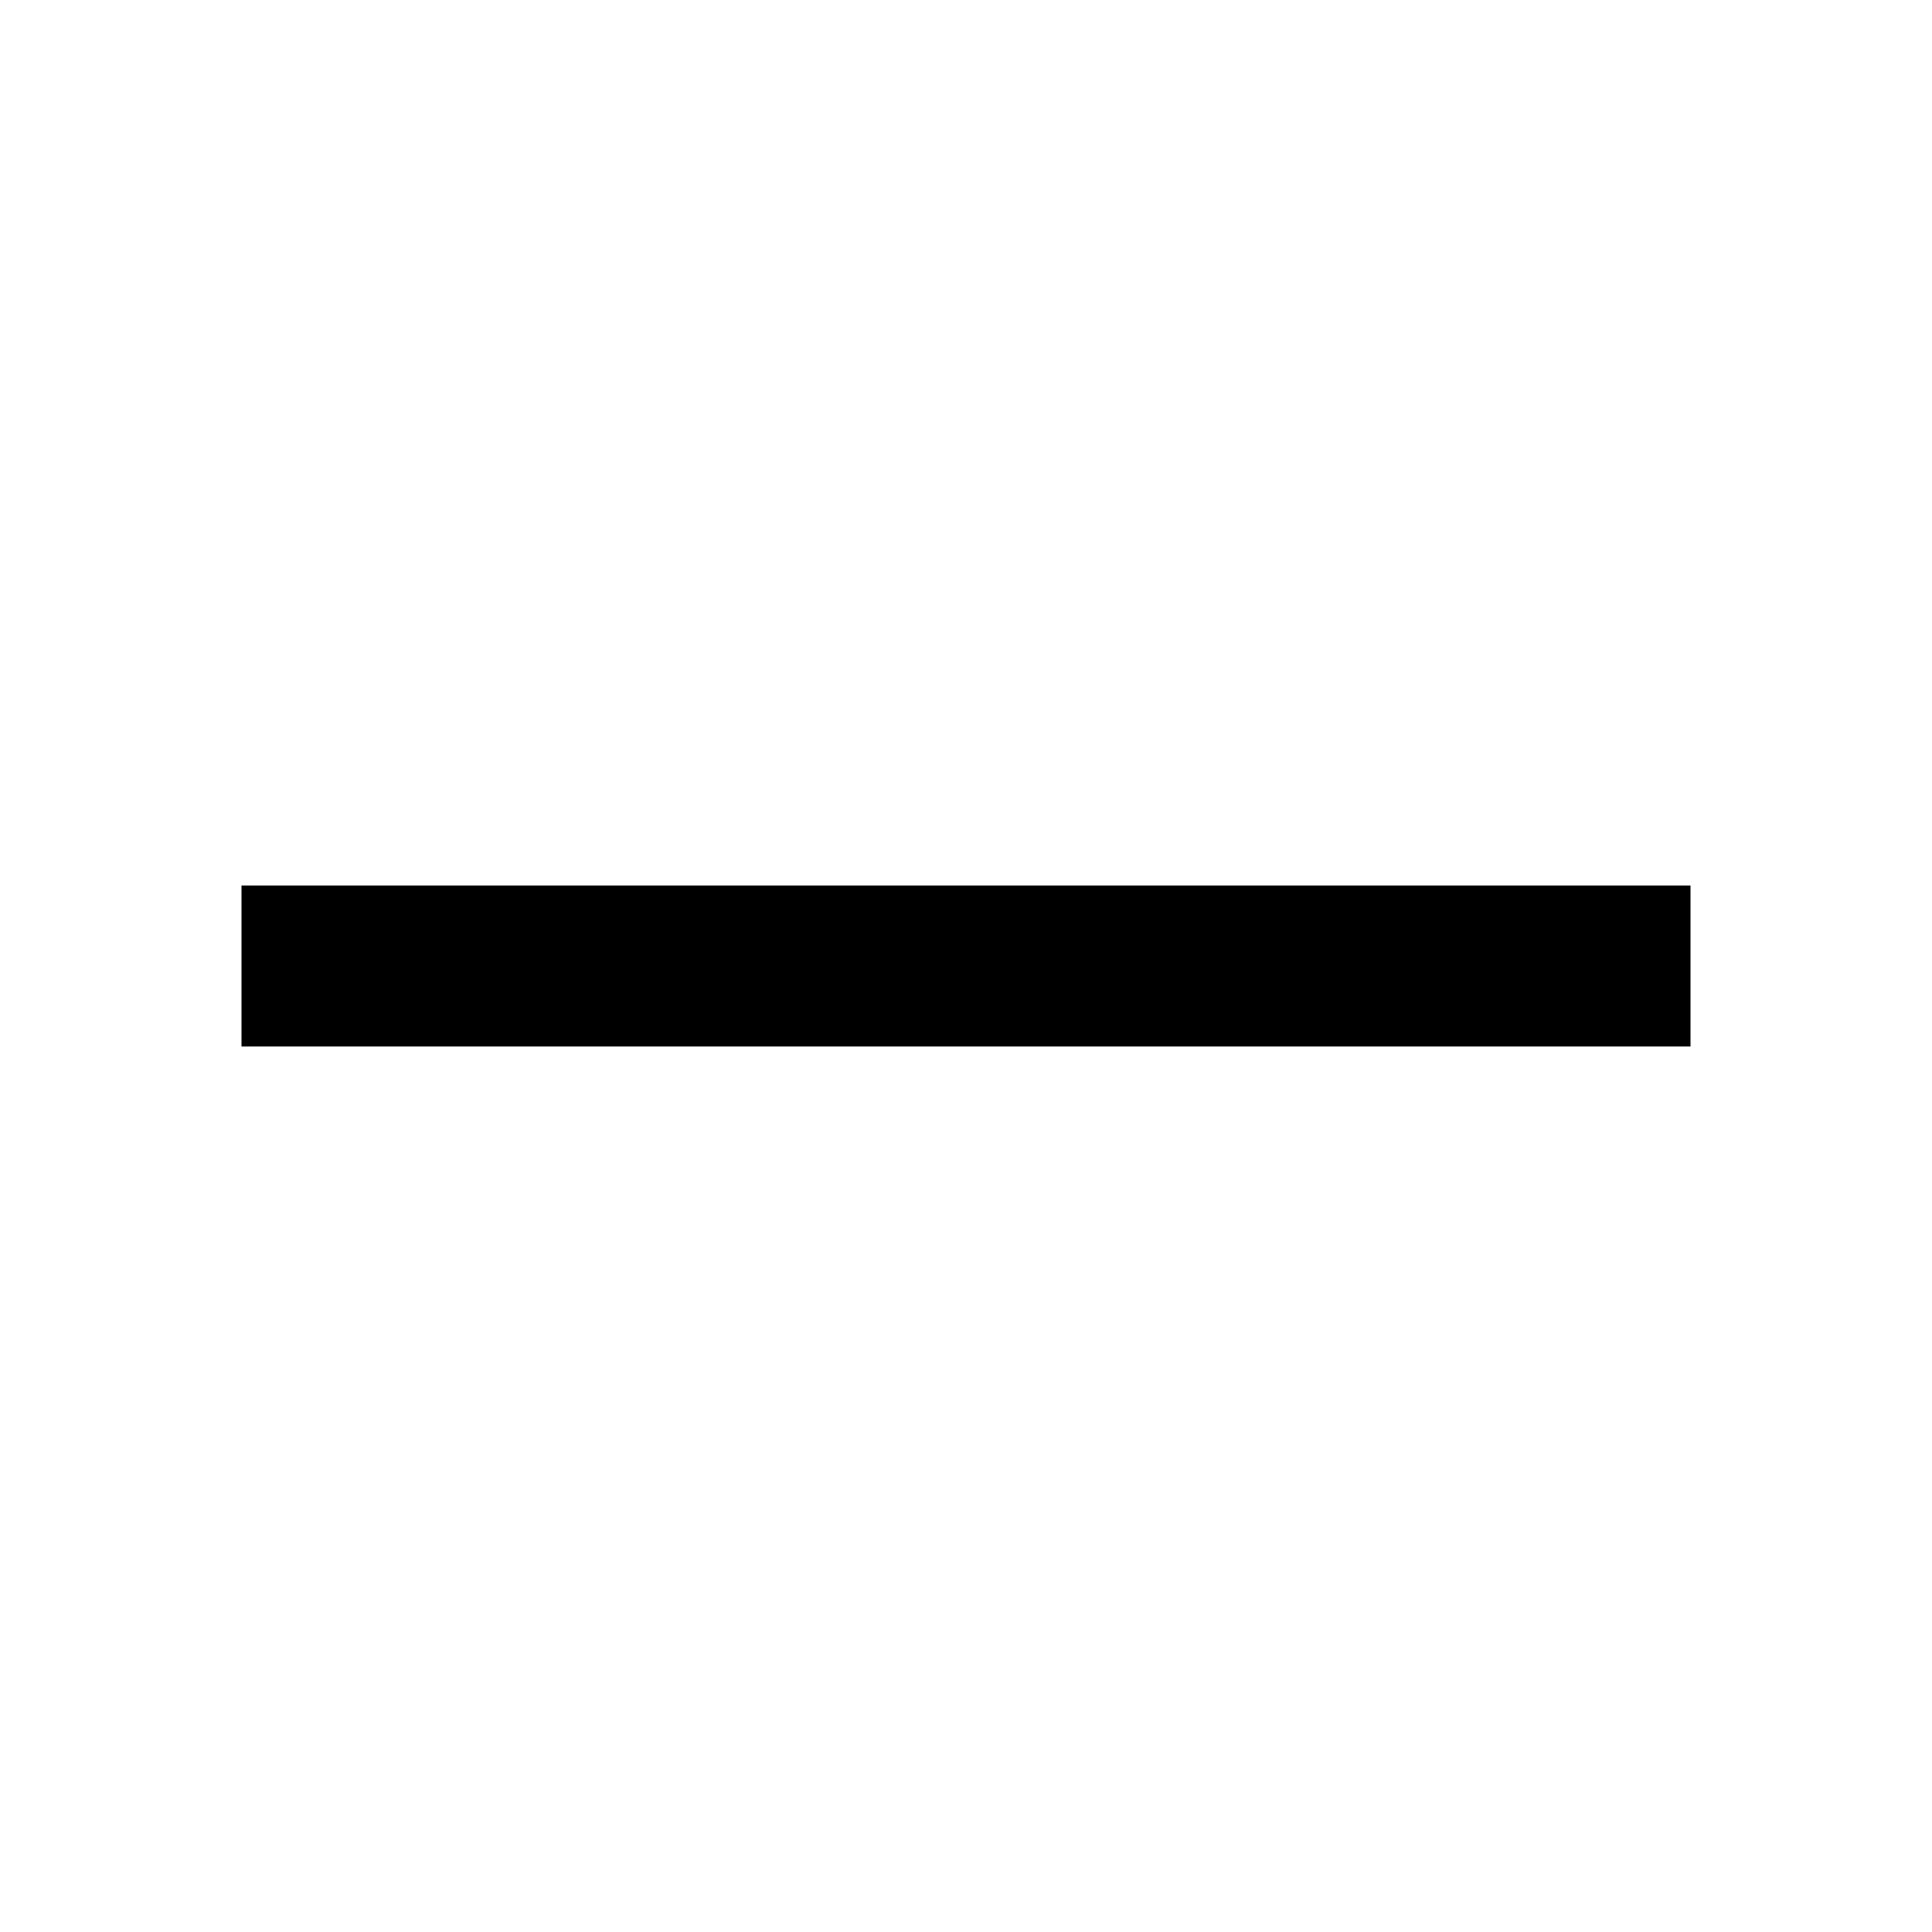
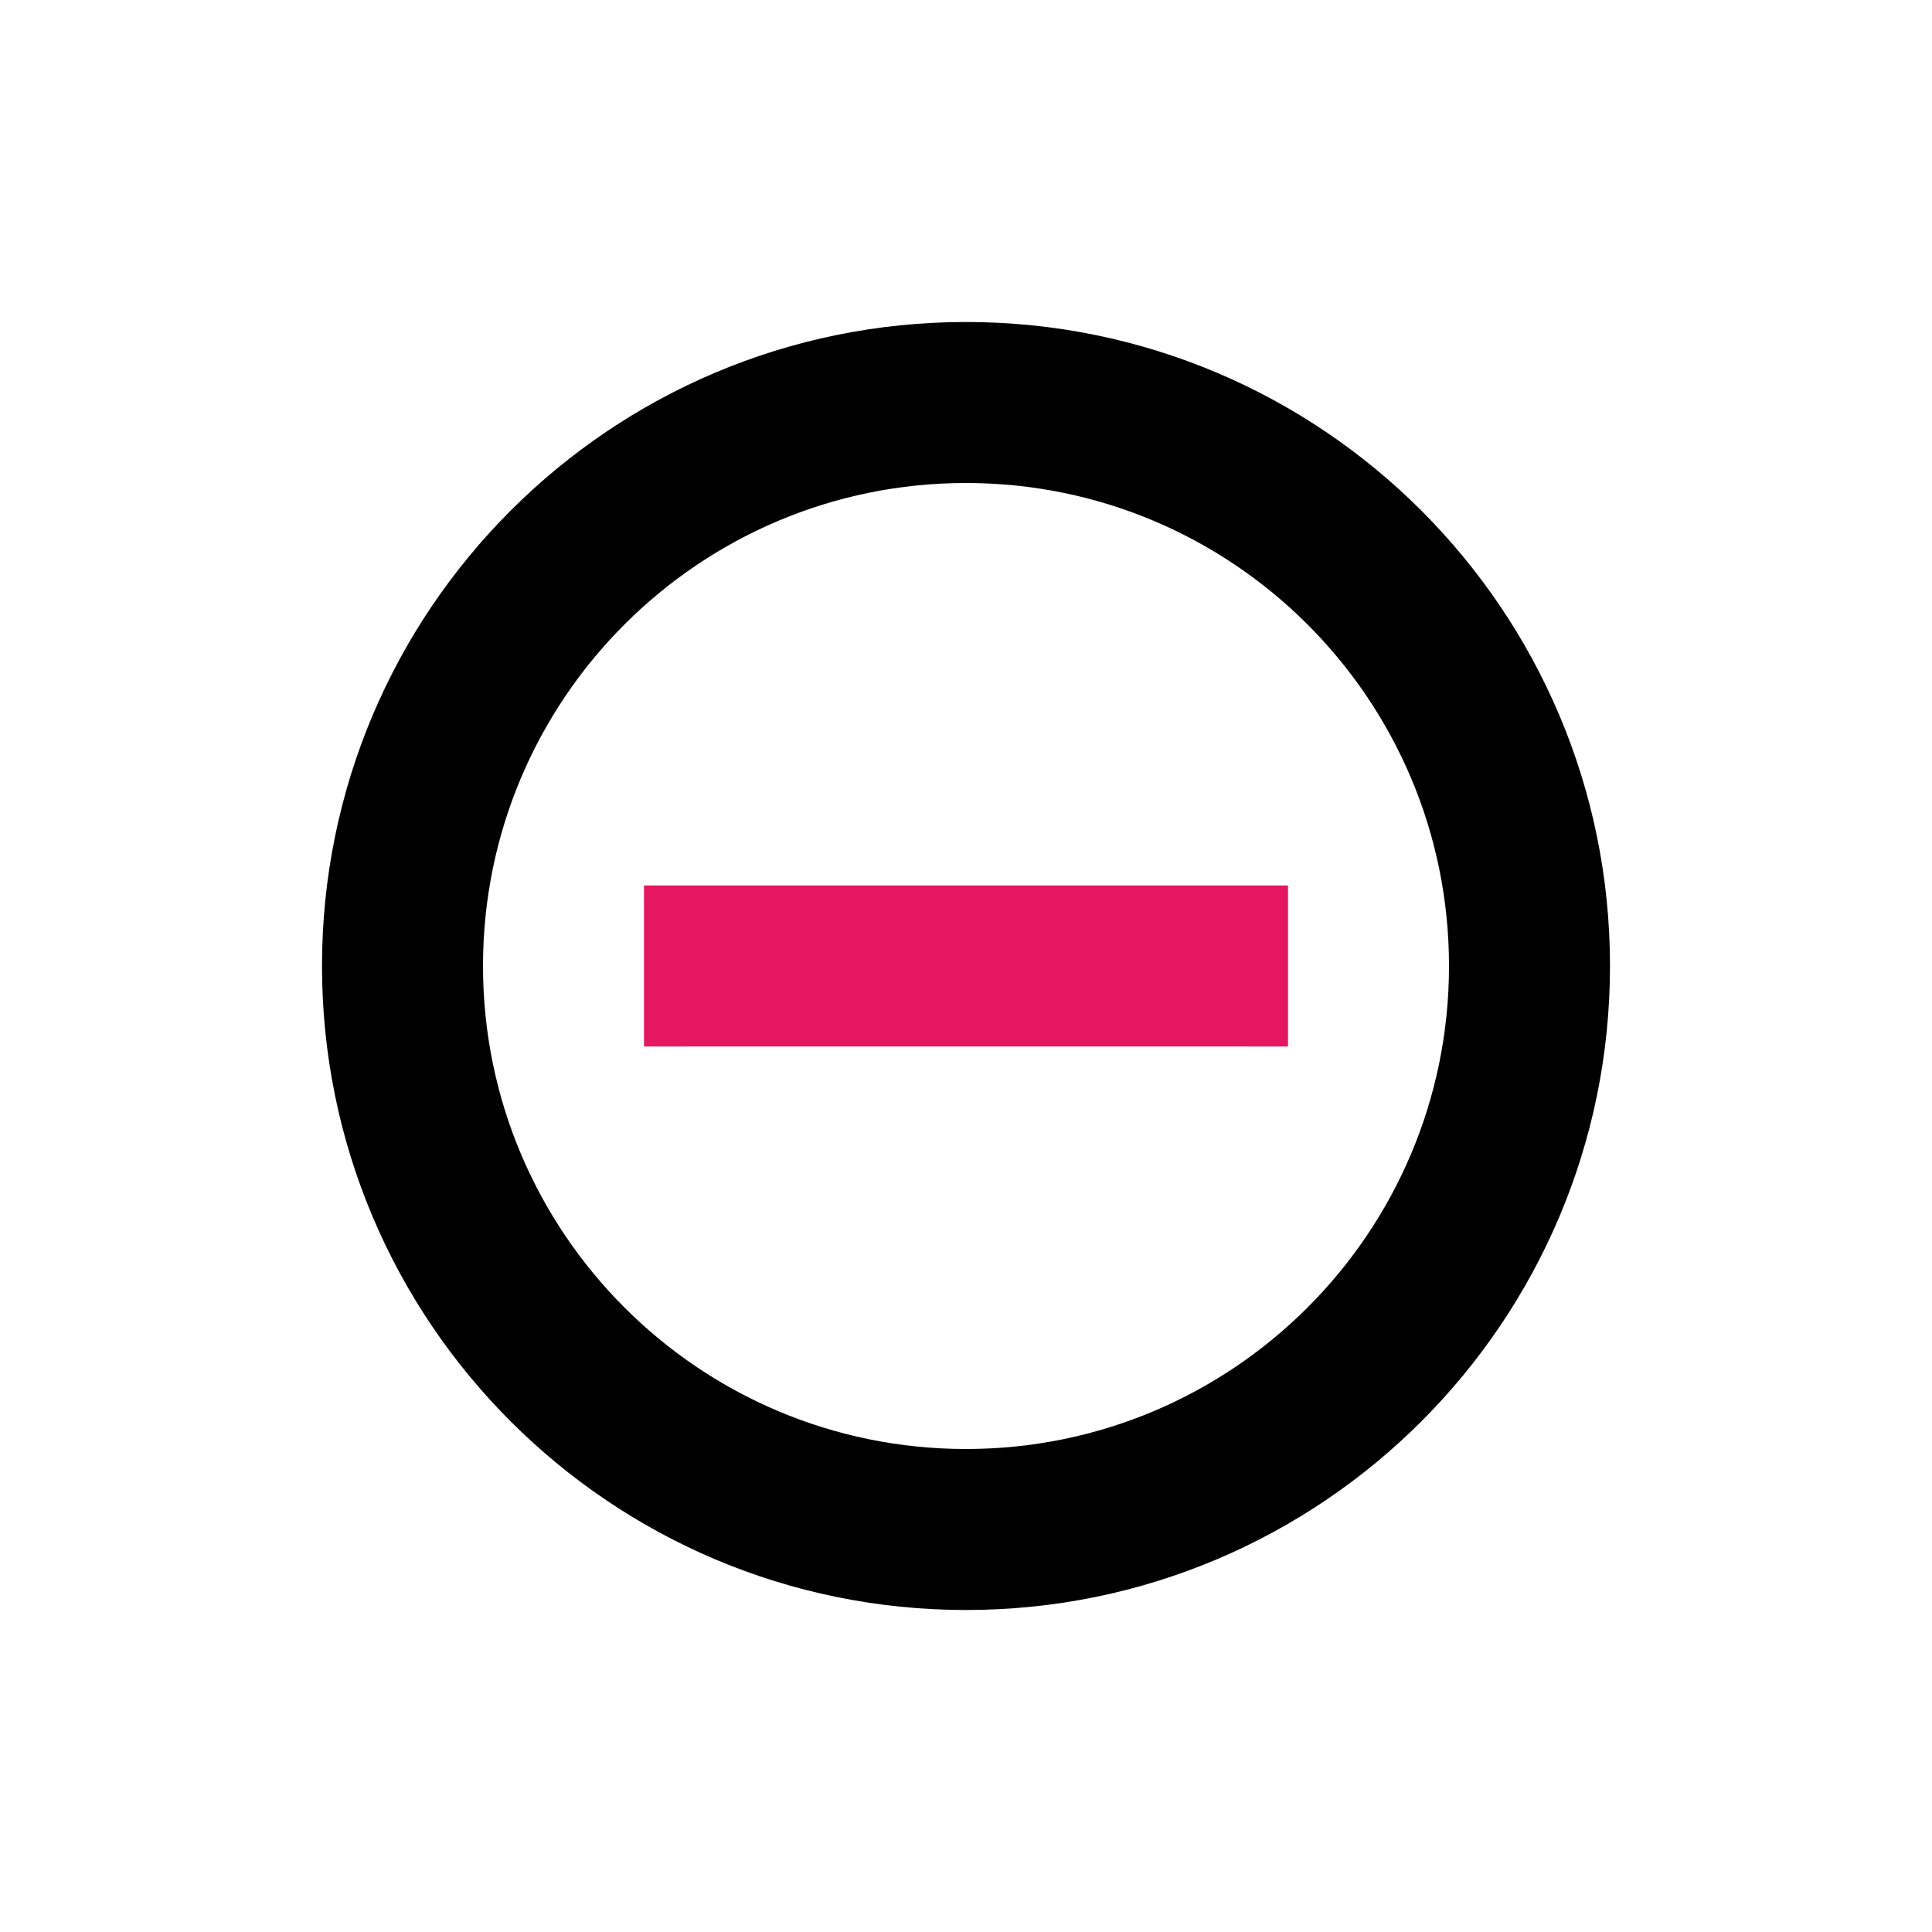
- <svg xmlns="http://www.w3.org/2000/svg" width="800px" height="800px" viewBox="0 0 512 512" version="1.1">
+ <svg xmlns="http://www.w3.org/2000/svg" width="800px" height="800px" viewBox="0 0 512 512" version="1.1" id="svg1">
+   <defs id="defs1" />
  <g id="Page-1" stroke="none" stroke-width="1" fill="none" fill-rule="evenodd">
-     <g id="add" fill="#000000" transform="translate(64, 234.6667)">
-       <rect id="Combined-Shape" x="0" y="0" width="384" height="42.667">
- 
- </rect>
+     <g id="scheduler" fill="#000000" transform="translate(85.33333, 85.33333)">
+       <g id="g1">
+         <g id="g2">
+           <path id="Combined-Shape" d="M 149.333,149.333 H 85.333 v 42.667 l 64,-0.001 h 42.666 l 64.001,0.001 v -42.667 h -64.001 z" style="fill:#e51760;fill-opacity:1" />
+           <path id="path3" d="M 170.667 0 C 76.41 0 0 76.41 0 170.667 C 0 264.923 76.41 341.333 170.667 341.333 C 264.923 341.333 341.333 264.923 341.333 170.667 C 341.333 76.41 264.923 0 170.667 0 z M 170.667 42.667 C 241.359 42.667 298.667 99.974 298.667 170.667 C 298.667 241.359 241.359 298.667 170.667 298.667 C 99.974 298.667 42.667 241.359 42.667 170.667 C 42.667 99.974 99.974 42.667 170.667 42.667 z " />
+         </g>
+       </g>
    </g>
  </g>
</svg>
